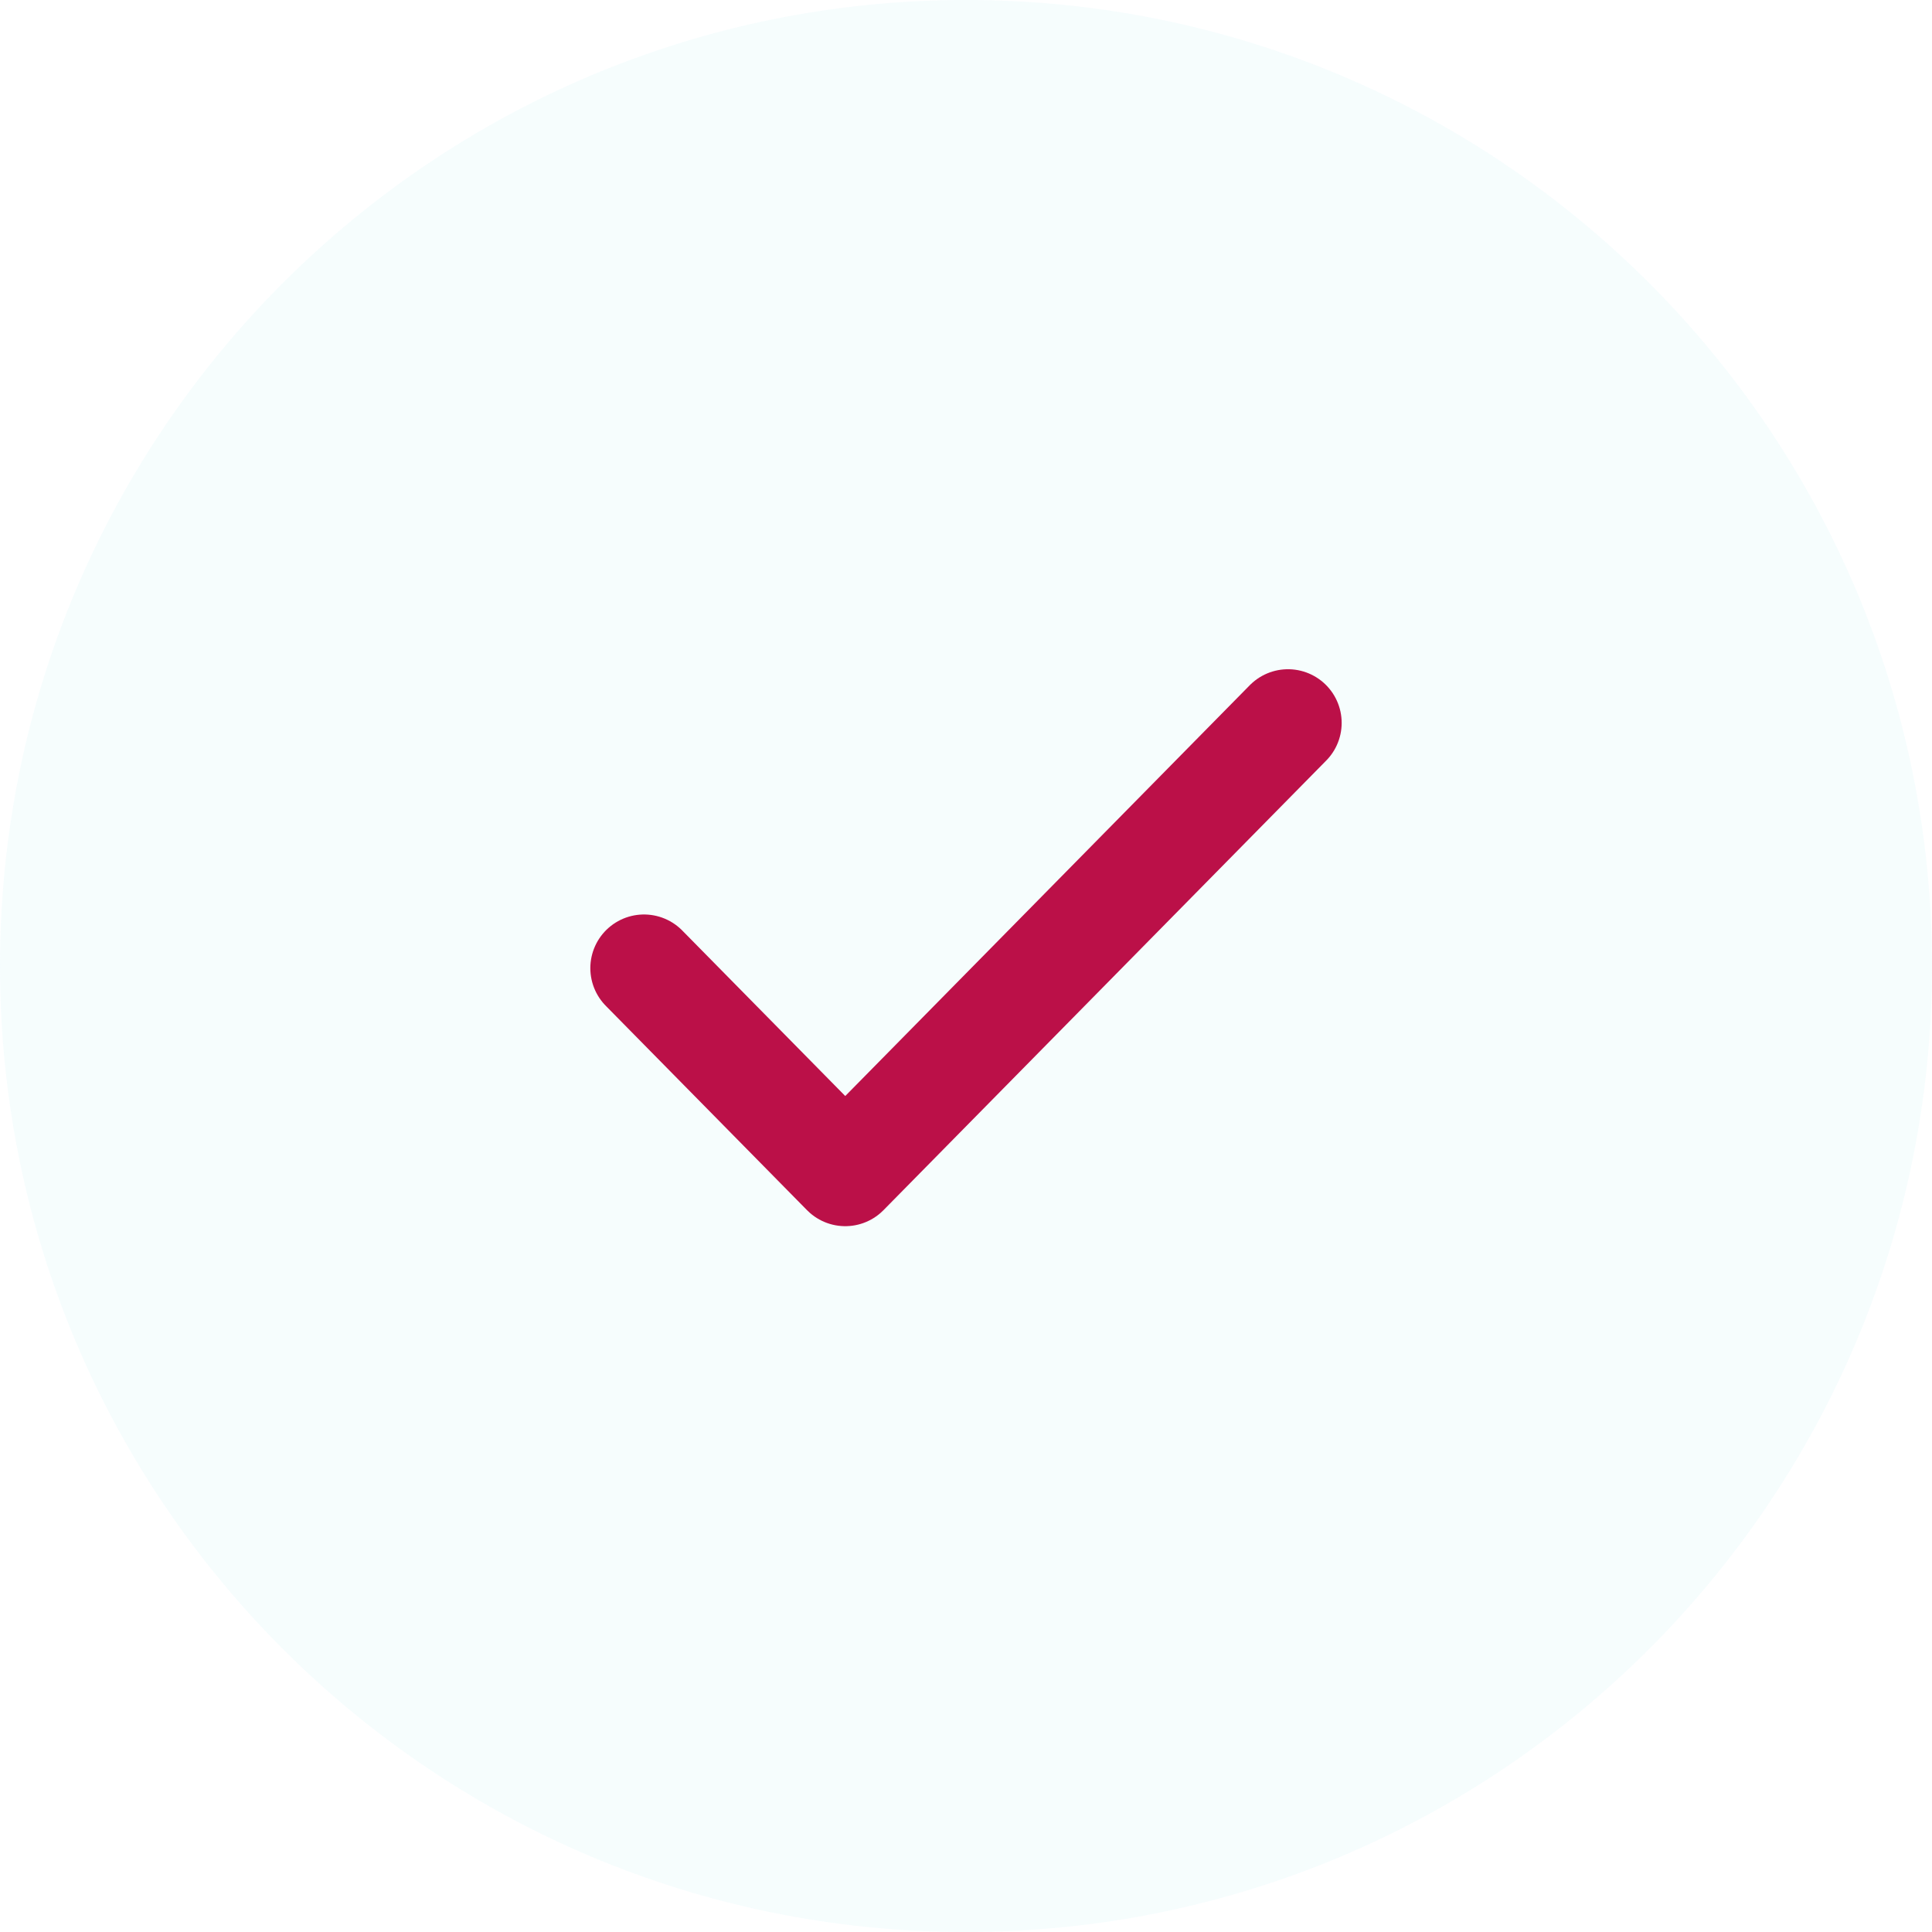
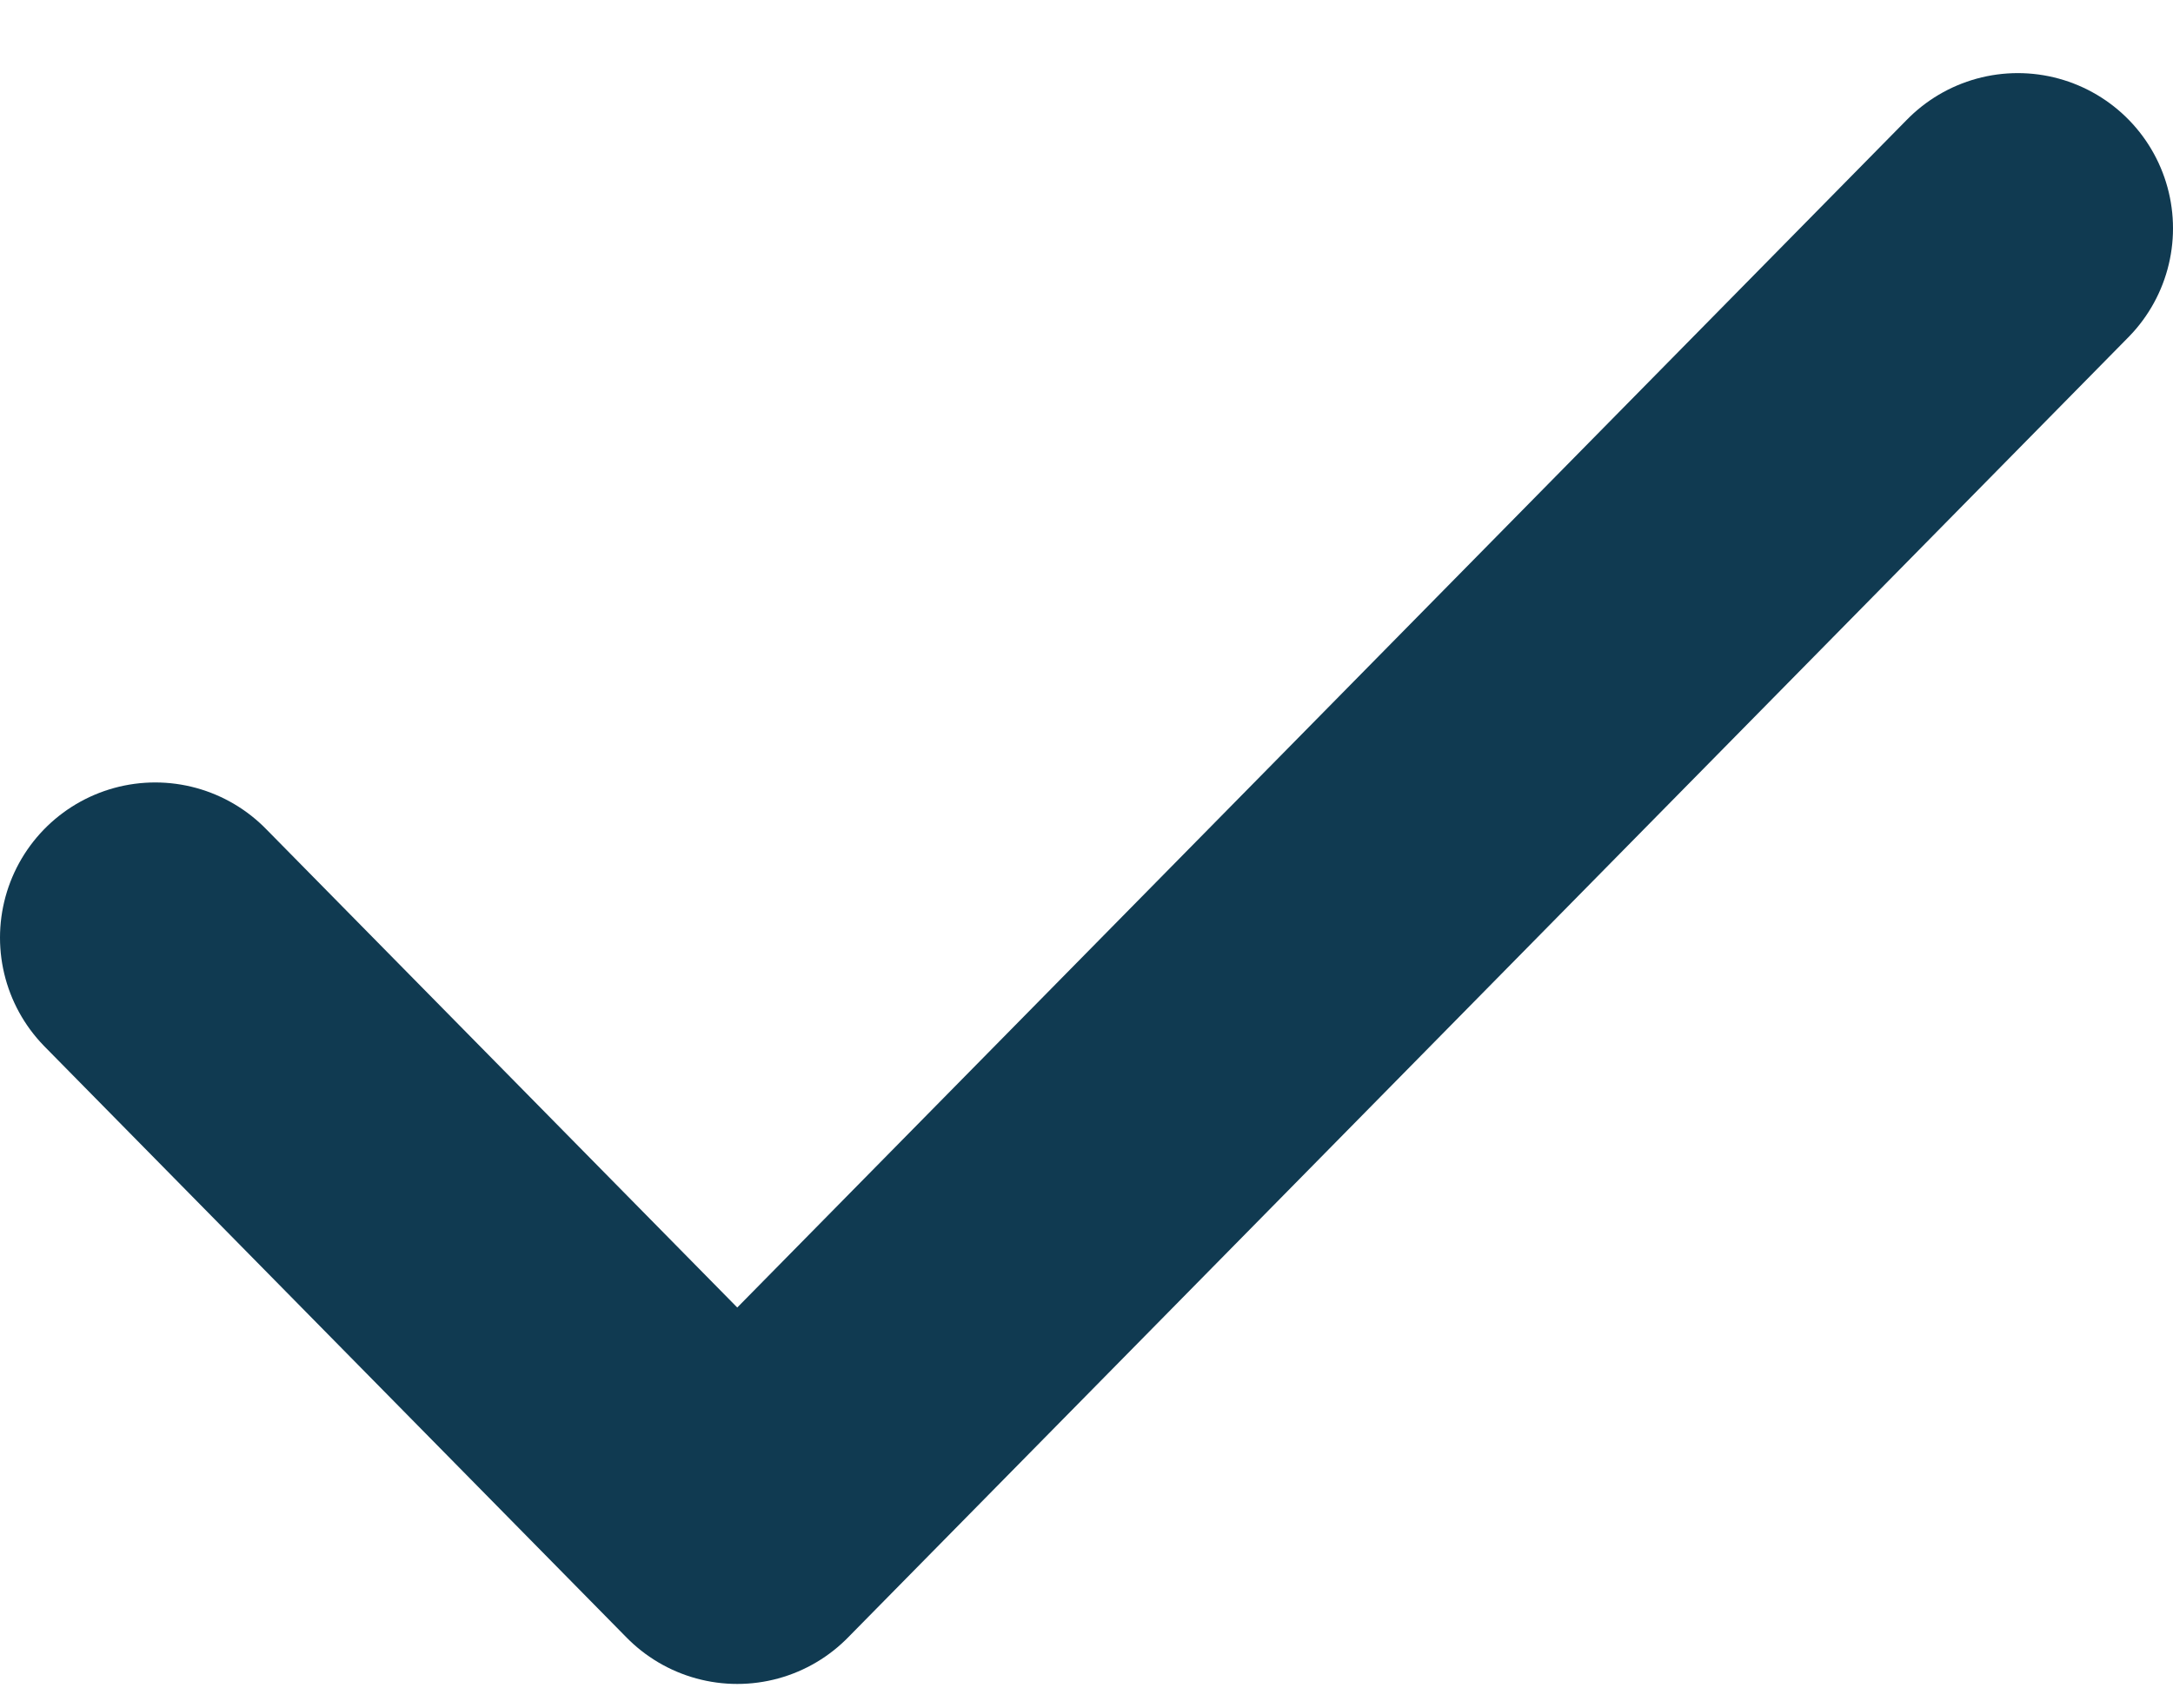
- <svg xmlns="http://www.w3.org/2000/svg" width="36" height="36" viewBox="0 0 36 36" fill="none">
-   <g opacity="0.2">
-     <circle cx="18" cy="18" r="18" fill="#D1F4F7" />
-   </g>
-   <path d="M24 13.47L15.75 21.848L12 18.04" stroke="#BB1048" stroke-width="2" stroke-linecap="round" stroke-linejoin="round" />
+ <svg xmlns="http://www.w3.org/2000/svg" width="14" height="11" viewBox="0 0 14 11" fill="none">
+   <path d="M13 1.471L4.75 9.849L1 6.041" stroke="#103A51" stroke-width="2" stroke-linecap="round" stroke-linejoin="round" />
</svg>
